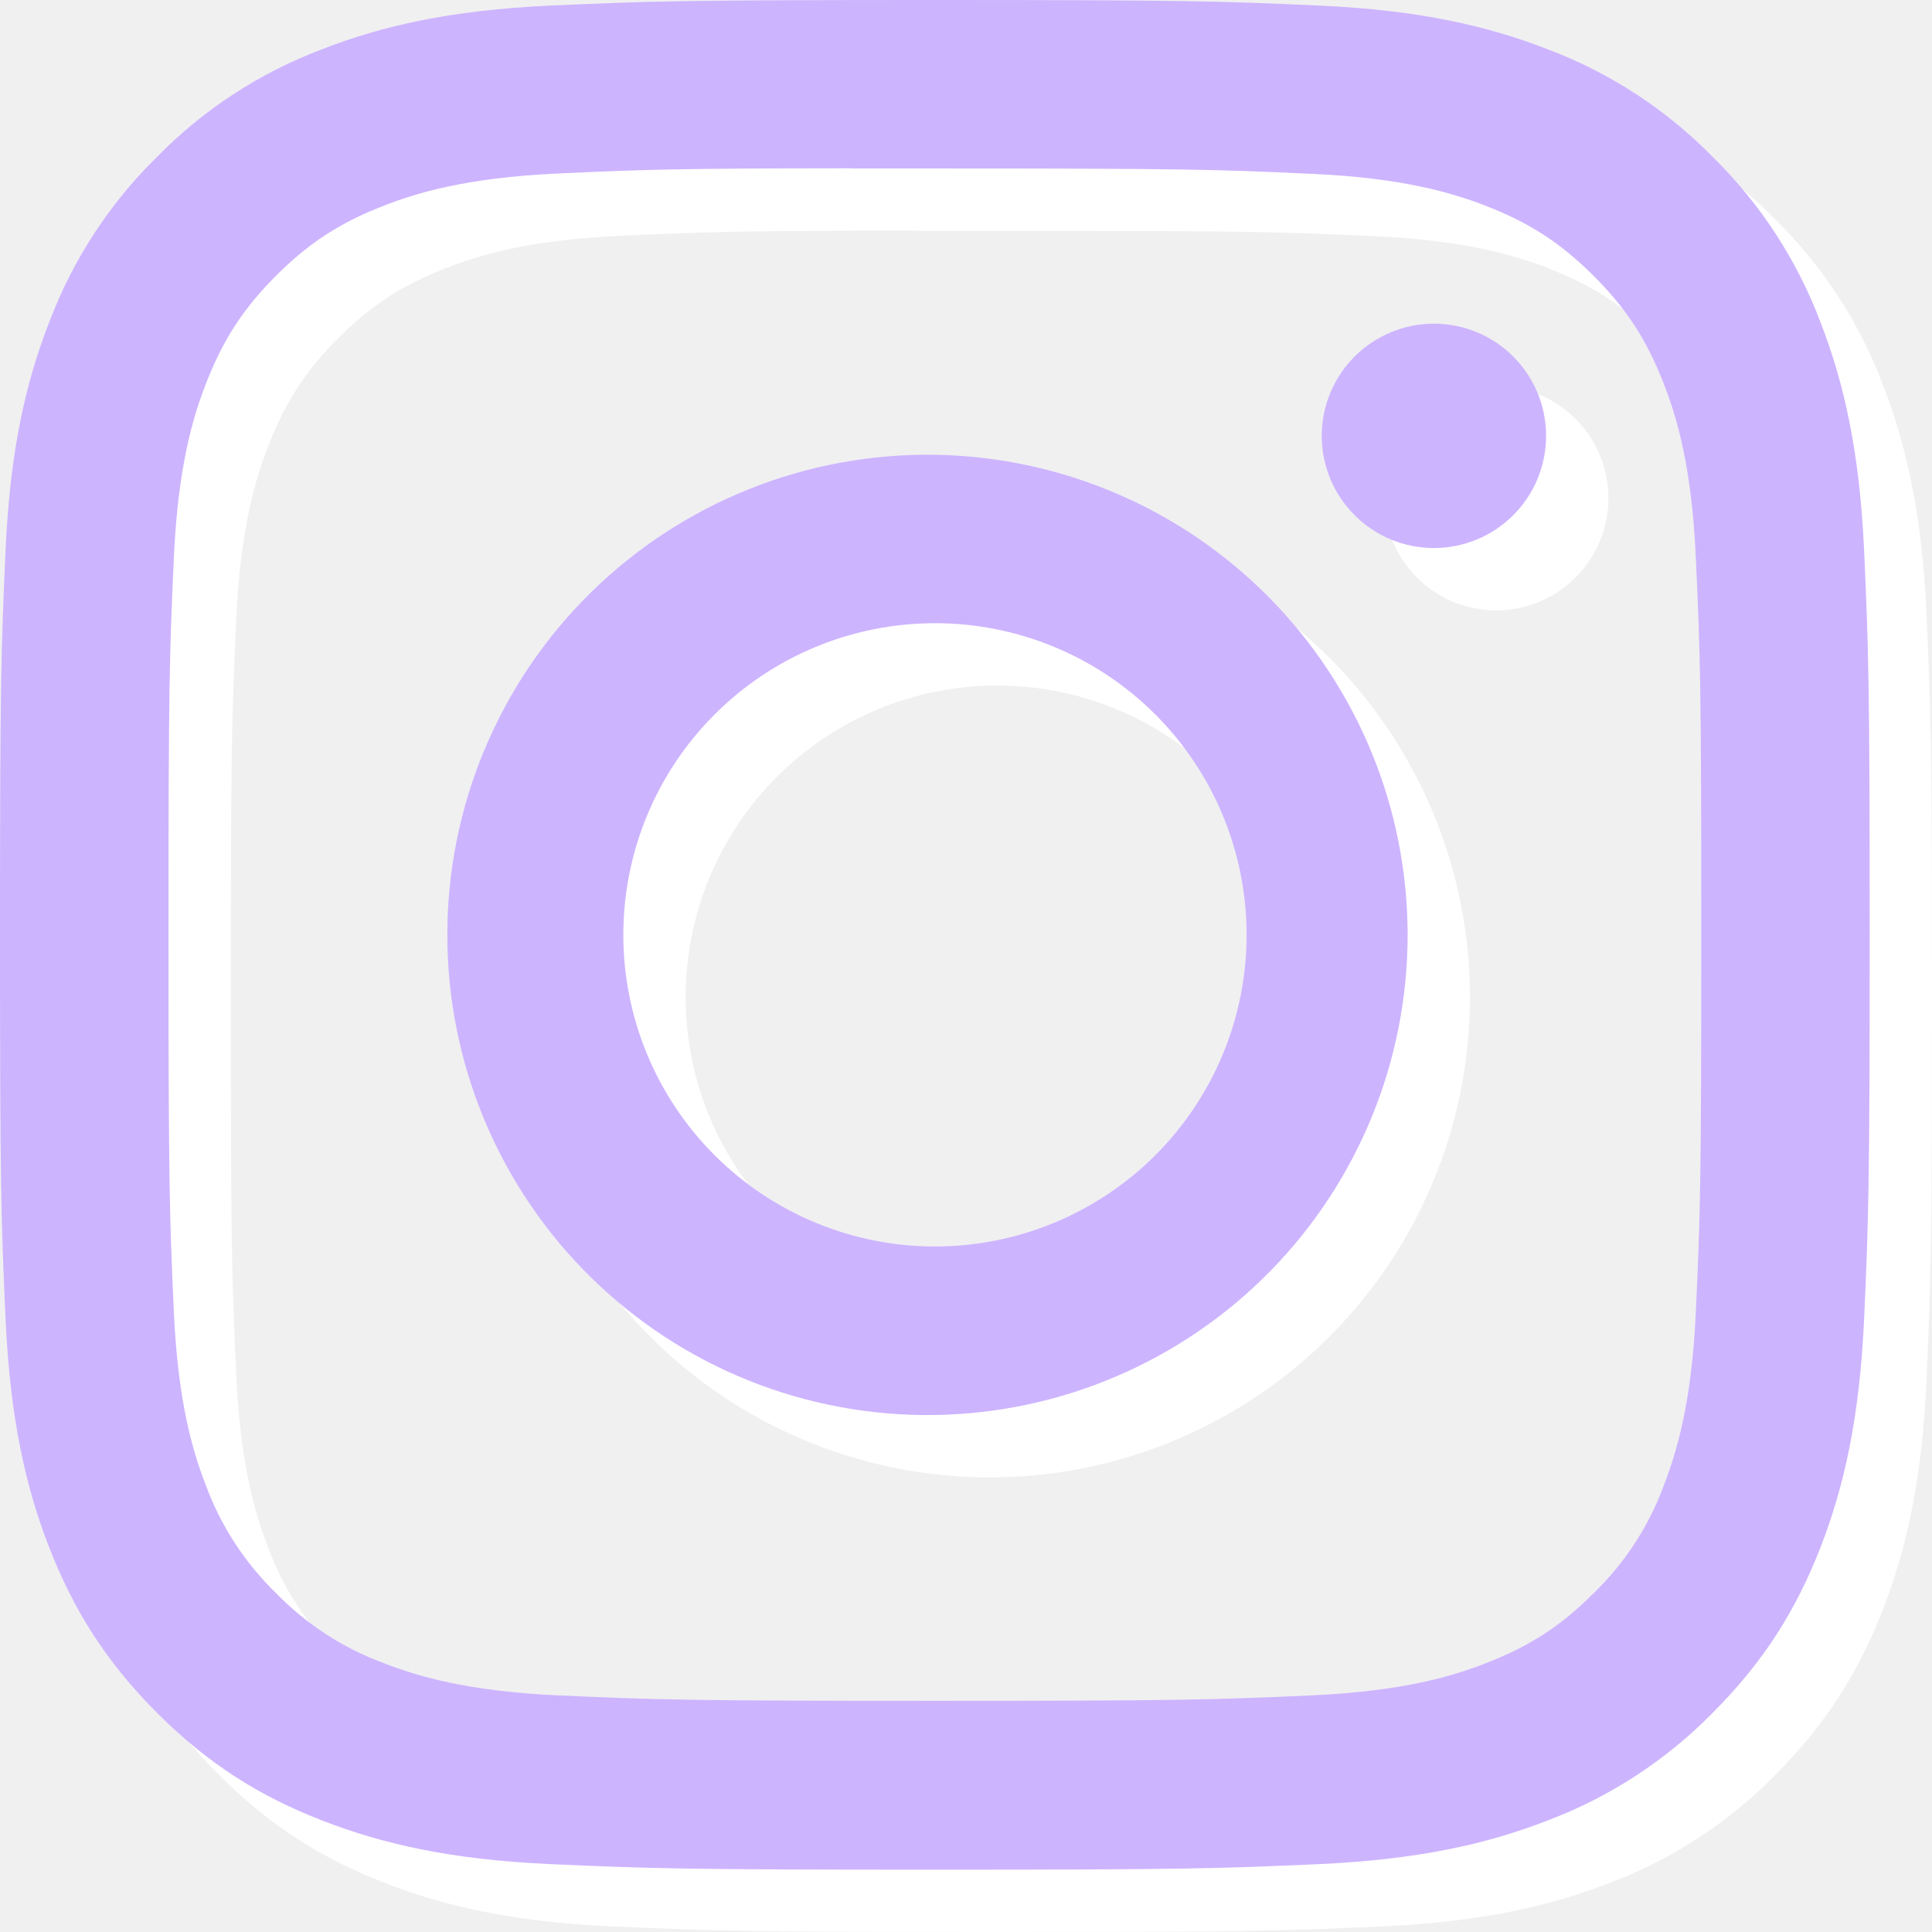
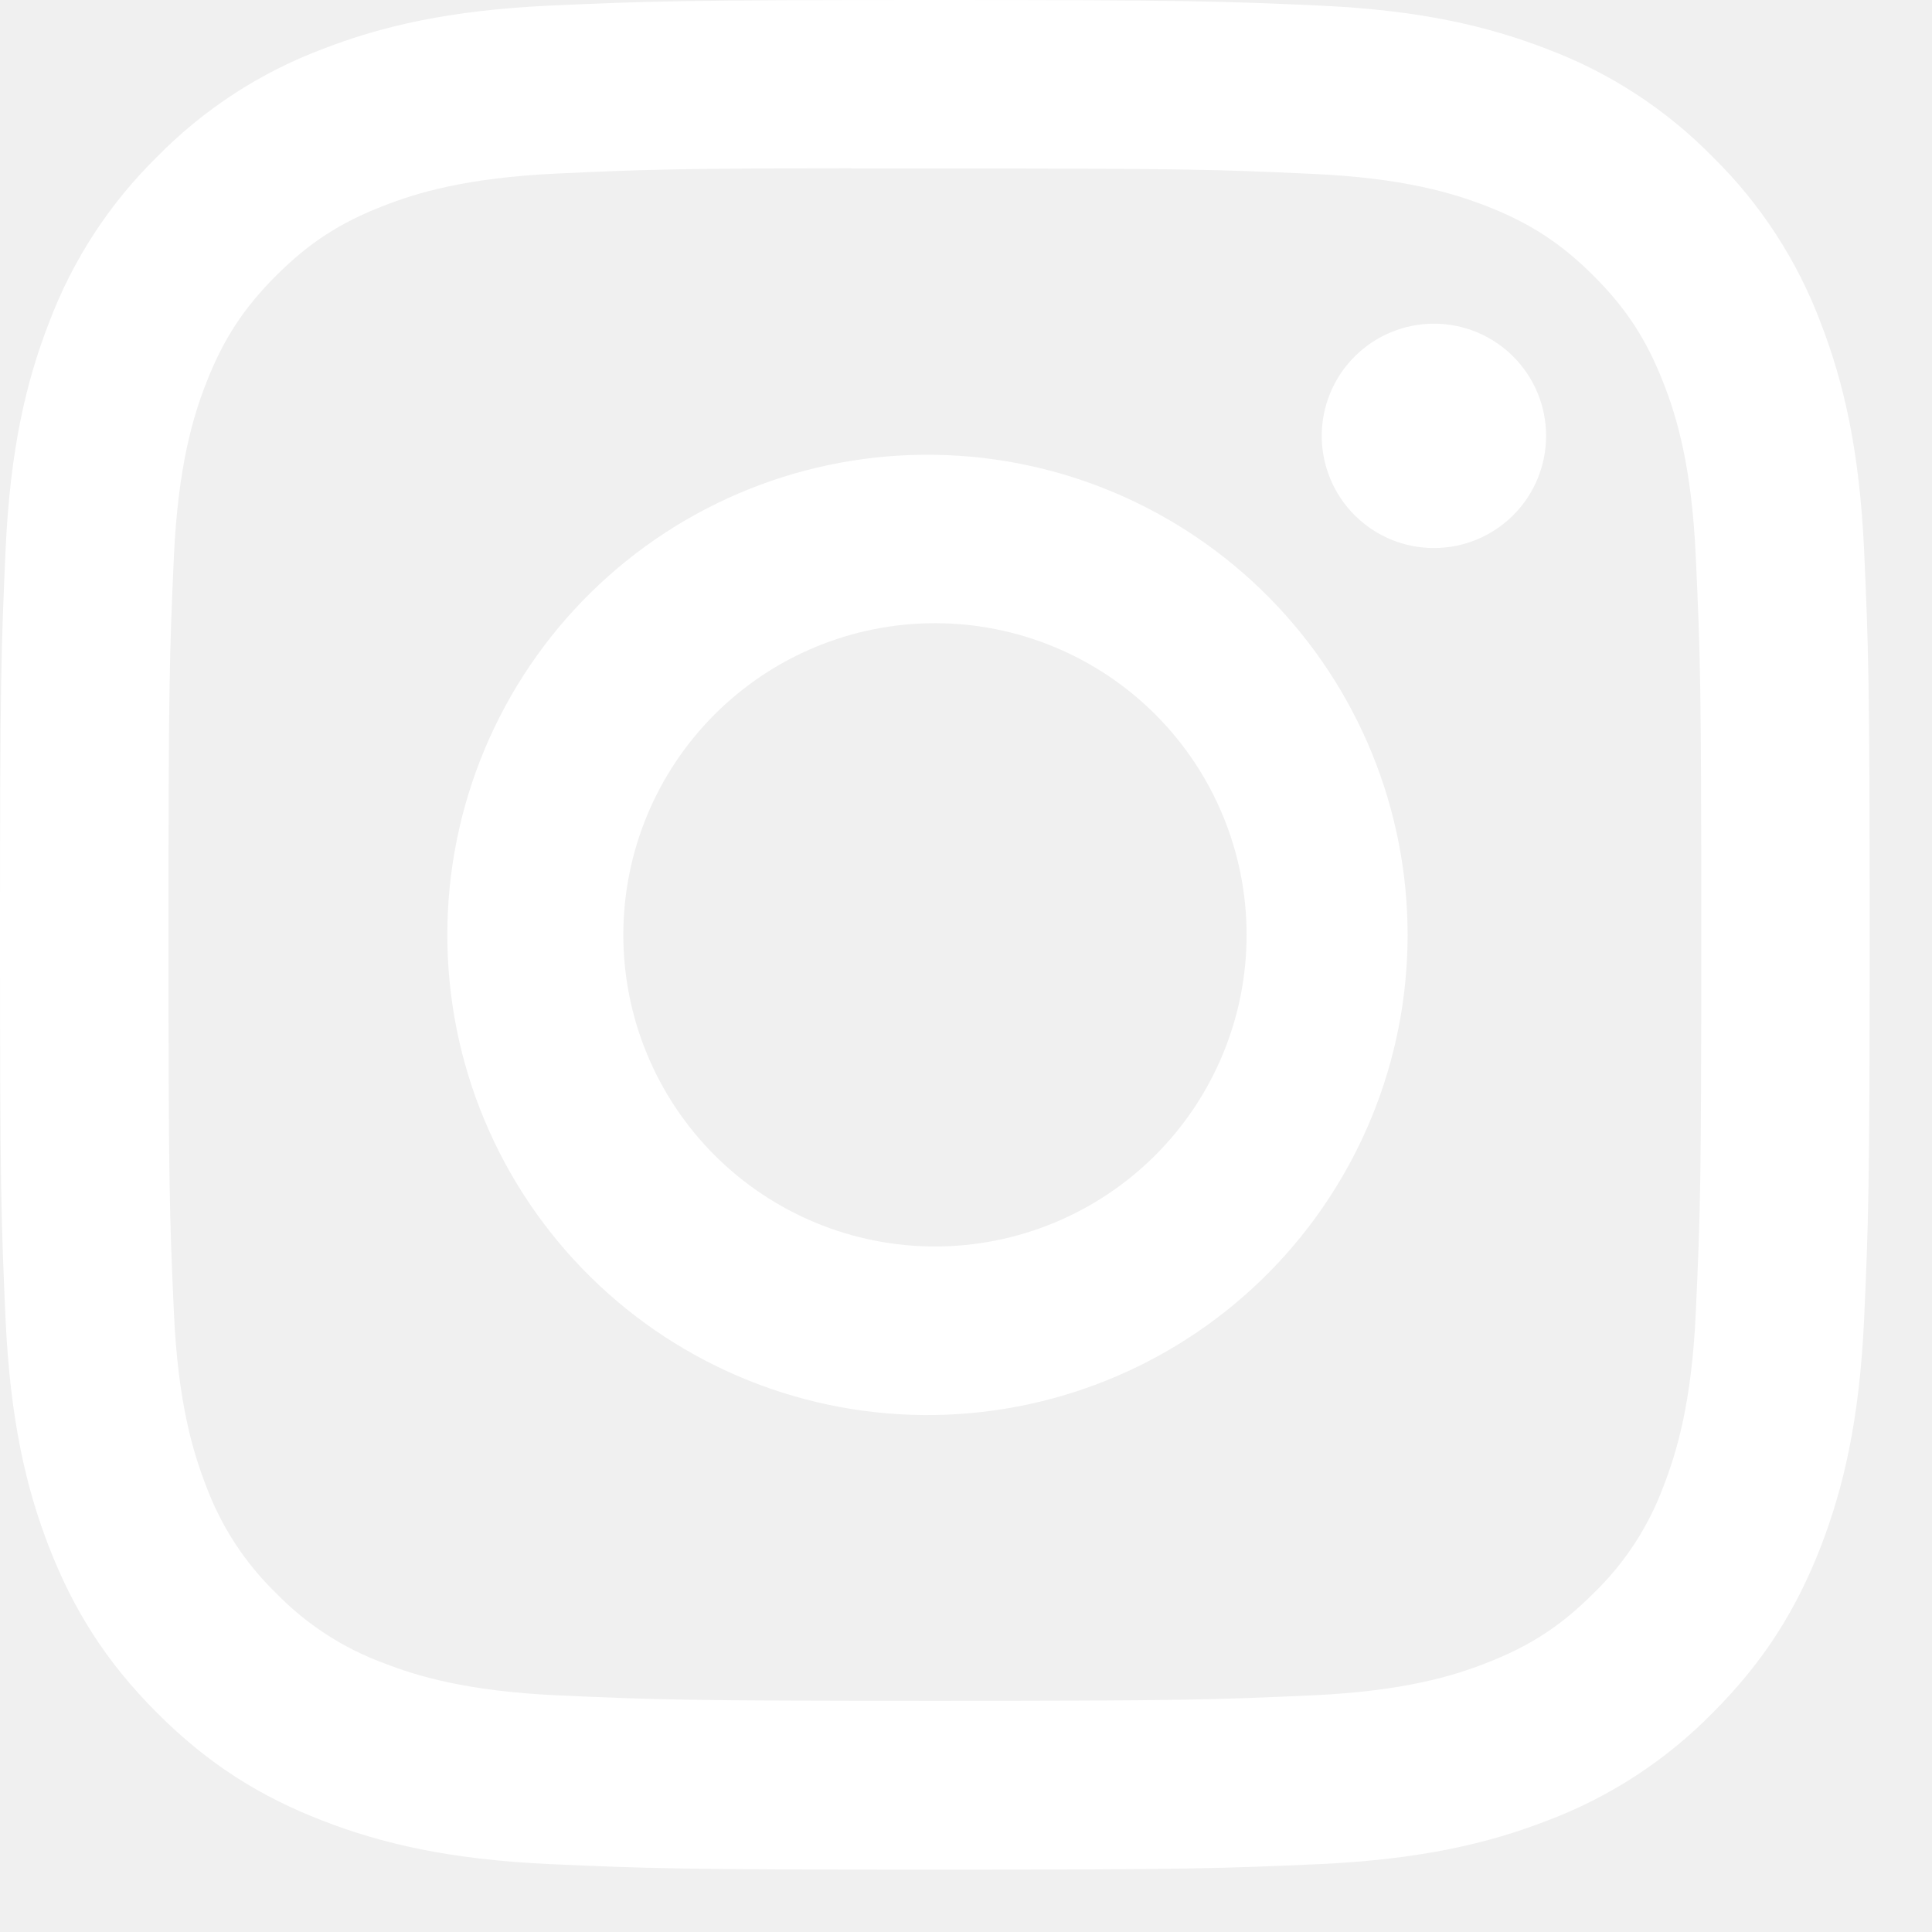
<svg xmlns="http://www.w3.org/2000/svg" width="20" height="20" viewBox="0 0 62 62" fill="none">
-   <path d="M32 2C23.859 2 22.835 2.038 19.636 2.18C16.438 2.33 14.259 2.833 12.35 3.575C10.348 4.328 8.534 5.509 7.036 7.036C5.51 8.535 4.329 10.348 3.575 12.35C2.833 14.255 2.326 16.438 2.18 19.625C2.038 22.831 2 23.851 2 32.004C2 40.149 2.038 41.169 2.18 44.367C2.33 47.562 2.833 49.741 3.575 51.65C4.344 53.623 5.367 55.295 7.036 56.964C8.701 58.633 10.374 59.66 12.346 60.425C14.259 61.167 16.434 61.674 19.629 61.82C22.831 61.962 23.851 62 32 62C40.149 62 41.165 61.962 44.367 61.82C47.559 61.67 49.745 61.167 51.654 60.425C53.655 59.672 55.467 58.49 56.964 56.964C58.633 55.295 59.656 53.623 60.425 51.65C61.164 49.741 61.67 47.562 61.82 44.367C61.962 41.169 62 40.149 62 32C62 23.851 61.962 22.831 61.82 19.629C61.67 16.438 61.164 14.255 60.425 12.35C59.671 10.348 58.49 8.535 56.964 7.036C55.466 5.509 53.653 4.327 51.65 3.575C49.737 2.833 47.555 2.326 44.364 2.18C41.161 2.038 40.145 2 31.992 2H32.004H32ZM29.311 7.407H32.004C40.014 7.407 40.962 7.434 44.124 7.58C47.049 7.711 48.639 8.203 49.696 8.611C51.095 9.155 52.096 9.807 53.146 10.857C54.196 11.908 54.845 12.905 55.389 14.307C55.801 15.361 56.289 16.951 56.42 19.876C56.566 23.038 56.596 23.986 56.596 31.992C56.596 39.999 56.566 40.951 56.42 44.112C56.289 47.038 55.797 48.624 55.389 49.681C54.908 50.984 54.14 52.162 53.142 53.127C52.093 54.178 51.095 54.826 49.693 55.37C48.642 55.782 47.053 56.27 44.124 56.405C40.962 56.547 40.014 56.581 32.004 56.581C23.994 56.581 23.041 56.547 19.88 56.405C16.955 56.27 15.369 55.782 14.311 55.37C13.008 54.89 11.829 54.123 10.861 53.127C9.863 52.16 9.094 50.981 8.611 49.678C8.203 48.624 7.711 47.034 7.58 44.109C7.438 40.947 7.407 39.999 7.407 31.985C7.407 23.975 7.438 23.03 7.58 19.869C7.715 16.944 8.203 15.354 8.615 14.296C9.159 12.898 9.811 11.896 10.861 10.846C11.911 9.796 12.909 9.148 14.311 8.604C15.369 8.191 16.955 7.704 19.88 7.569C22.648 7.441 23.72 7.404 29.311 7.4V7.407ZM48.016 12.387C47.544 12.387 47.075 12.481 46.639 12.662C46.202 12.842 45.805 13.108 45.471 13.442C45.136 13.776 44.871 14.173 44.69 14.61C44.509 15.047 44.416 15.515 44.416 15.988C44.416 16.46 44.509 16.928 44.69 17.365C44.871 17.802 45.136 18.199 45.471 18.533C45.805 18.867 46.202 19.133 46.639 19.314C47.075 19.494 47.544 19.587 48.016 19.587C48.971 19.587 49.887 19.208 50.562 18.533C51.237 17.858 51.616 16.942 51.616 15.988C51.616 15.033 51.237 14.117 50.562 13.442C49.887 12.767 48.971 12.387 48.016 12.387ZM32.004 16.595C29.96 16.563 27.931 16.938 26.034 17.698C24.137 18.458 22.409 19.588 20.953 21.022C19.497 22.455 18.34 24.165 17.551 26.05C16.761 27.935 16.355 29.958 16.355 32.002C16.355 34.046 16.761 36.069 17.551 37.954C18.34 39.839 19.497 41.548 20.953 42.982C22.409 44.416 24.137 45.546 26.034 46.306C27.931 47.066 29.96 47.441 32.004 47.409C36.048 47.346 39.906 45.695 42.744 42.812C45.581 39.93 47.172 36.047 47.172 32.002C47.172 27.957 45.581 24.074 42.744 21.192C39.906 18.309 36.048 16.658 32.004 16.595ZM32.004 21.999C34.656 21.999 37.2 23.052 39.076 24.928C40.951 26.804 42.005 29.348 42.005 32C42.005 34.653 40.951 37.196 39.076 39.072C37.2 40.947 34.656 42.001 32.004 42.001C29.351 42.001 26.807 40.947 24.932 39.072C23.056 37.196 22.003 34.653 22.003 32C22.003 29.348 23.056 26.804 24.932 24.928C26.807 23.052 29.351 21.999 32.004 21.999Z" fill="white" />
-   <path d="M30 0C21.859 0 20.835 0.037 17.636 0.18C14.438 0.33 12.259 0.833 10.35 1.575C8.348 2.328 6.534 3.509 5.036 5.036C3.51 6.535 2.329 8.348 1.575 10.35C0.833 12.255 0.326 14.438 0.18 17.625C0.037 20.831 0 21.851 0 30.004C0 38.149 0.037 39.169 0.18 42.367C0.33 45.562 0.833 47.741 1.575 49.65C2.344 51.623 3.368 53.295 5.036 54.964C6.701 56.633 8.374 57.66 10.346 58.425C12.259 59.167 14.434 59.674 17.629 59.82C20.831 59.962 21.851 60 30 60C38.149 60 39.165 59.962 42.367 59.82C45.559 59.67 47.745 59.167 49.654 58.425C51.655 57.672 53.467 56.49 54.964 54.964C56.633 53.295 57.656 51.623 58.425 49.65C59.164 47.741 59.67 45.562 59.82 42.367C59.962 39.169 60 38.149 60 30C60 21.851 59.962 20.831 59.82 17.629C59.67 14.438 59.164 12.255 58.425 10.35C57.671 8.348 56.49 6.535 54.964 5.036C53.466 3.509 51.653 2.327 49.65 1.575C47.737 0.833 45.555 0.326 42.364 0.18C39.161 0.037 38.145 0 29.992 0H30.004H30ZM27.311 5.407H30.004C38.014 5.407 38.962 5.434 42.124 5.58C45.049 5.711 46.639 6.202 47.696 6.611C49.095 7.155 50.096 7.808 51.146 8.857C52.196 9.908 52.845 10.905 53.389 12.307C53.801 13.361 54.289 14.951 54.42 17.876C54.566 21.038 54.596 21.986 54.596 29.992C54.596 37.999 54.566 38.951 54.42 42.112C54.289 45.038 53.797 46.624 53.389 47.681C52.908 48.984 52.14 50.162 51.142 51.127C50.093 52.178 49.095 52.826 47.693 53.37C46.642 53.782 45.053 54.27 42.124 54.405C38.962 54.547 38.014 54.581 30.004 54.581C21.994 54.581 21.041 54.547 17.88 54.405C14.955 54.27 13.369 53.782 12.311 53.37C11.008 52.89 9.829 52.123 8.861 51.127C7.863 50.16 7.094 48.981 6.611 47.678C6.202 46.624 5.711 45.034 5.58 42.109C5.438 38.947 5.407 37.999 5.407 29.985C5.407 21.975 5.438 21.03 5.58 17.869C5.715 14.944 6.202 13.354 6.615 12.296C7.159 10.898 7.811 9.896 8.861 8.846C9.911 7.796 10.909 7.147 12.311 6.604C13.369 6.191 14.955 5.704 17.88 5.569C20.648 5.441 21.72 5.404 27.311 5.4V5.407ZM46.016 10.387C45.544 10.387 45.075 10.481 44.639 10.662C44.202 10.842 43.805 11.108 43.471 11.442C43.136 11.776 42.871 12.173 42.69 12.61C42.509 13.047 42.416 13.515 42.416 13.988C42.416 14.46 42.509 14.928 42.69 15.365C42.871 15.802 43.136 16.199 43.471 16.533C43.805 16.867 44.202 17.133 44.639 17.314C45.075 17.494 45.544 17.587 46.016 17.587C46.971 17.587 47.887 17.208 48.562 16.533C49.237 15.858 49.616 14.942 49.616 13.988C49.616 13.033 49.237 12.117 48.562 11.442C47.887 10.767 46.971 10.387 46.016 10.387ZM30.004 14.595C27.96 14.563 25.931 14.938 24.034 15.698C22.137 16.458 20.409 17.588 18.953 19.022C17.497 20.455 16.34 22.165 15.551 24.05C14.761 25.935 14.355 27.958 14.355 30.002C14.355 32.046 14.761 34.069 15.551 35.954C16.34 37.839 17.497 39.548 18.953 40.982C20.409 42.416 22.137 43.546 24.034 44.306C25.931 45.066 27.96 45.441 30.004 45.409C34.048 45.346 37.906 43.695 40.744 40.812C43.581 37.93 45.172 34.047 45.172 30.002C45.172 25.957 43.581 22.074 40.744 19.192C37.906 16.309 34.048 14.658 30.004 14.595ZM30.004 19.999C32.656 19.999 35.2 21.052 37.076 22.928C38.951 24.804 40.005 27.348 40.005 30C40.005 32.653 38.951 35.196 37.076 37.072C35.2 38.947 32.656 40.001 30.004 40.001C27.351 40.001 24.807 38.947 22.932 37.072C21.056 35.196 20.003 32.653 20.003 30C20.003 27.348 21.056 24.804 22.932 22.928C24.807 21.052 27.351 19.999 30.004 19.999Z" fill="#CDB4FF" />
+   <path d="M32 2C23.859 2 22.835 2.038 19.636 2.18C16.438 2.33 14.259 2.833 12.35 3.575C10.348 4.328 8.534 5.509 7.036 7.036C5.51 8.535 4.329 10.348 3.575 12.35C2.833 14.255 2.326 16.438 2.18 19.625C2.038 22.831 2 23.851 2 32.004C2 40.149 2.038 41.169 2.18 44.367C2.33 47.562 2.833 49.741 3.575 51.65C4.344 53.623 5.367 55.295 7.036 56.964C8.701 58.633 10.374 59.66 12.346 60.425C14.259 61.167 16.434 61.674 19.629 61.82C22.831 61.962 23.851 62 32 62C40.149 62 41.165 61.962 44.367 61.82C47.559 61.67 49.745 61.167 51.654 60.425C53.655 59.672 55.467 58.49 56.964 56.964C58.633 55.295 59.656 53.623 60.425 51.65C61.164 49.741 61.67 47.562 61.82 44.367C61.962 41.169 62 40.149 62 32C62 23.851 61.962 22.831 61.82 19.629C61.67 16.438 61.164 14.255 60.425 12.35C59.671 10.348 58.49 8.535 56.964 7.036C55.466 5.509 53.653 4.327 51.65 3.575C49.737 2.833 47.555 2.326 44.364 2.18C41.161 2.038 40.145 2 31.992 2H32.004H32ZM29.311 7.407H32.004C40.014 7.407 40.962 7.434 44.124 7.58C47.049 7.711 48.639 8.203 49.696 8.611C51.095 9.155 52.096 9.807 53.146 10.857C54.196 11.908 54.845 12.905 55.389 14.307C55.801 15.361 56.289 16.951 56.42 19.876C56.566 23.038 56.596 23.986 56.596 31.992C56.596 39.999 56.566 40.951 56.42 44.112C56.289 47.038 55.797 48.624 55.389 49.681C54.908 50.984 54.14 52.162 53.142 53.127C52.093 54.178 51.095 54.826 49.693 55.37C48.642 55.782 47.053 56.27 44.124 56.405C40.962 56.547 40.014 56.581 32.004 56.581C23.994 56.581 23.041 56.547 19.88 56.405C16.955 56.27 15.369 55.782 14.311 55.37C13.008 54.89 11.829 54.123 10.861 53.127C9.863 52.16 9.094 50.981 8.611 49.678C8.203 48.624 7.711 47.034 7.58 44.109C7.438 40.947 7.407 39.999 7.407 31.985C7.407 23.975 7.438 23.03 7.58 19.869C7.715 16.944 8.203 15.354 8.615 14.296C9.159 12.898 9.811 11.896 10.861 10.846C11.911 9.796 12.909 9.148 14.311 8.604C15.369 8.191 16.955 7.704 19.88 7.569C22.648 7.441 23.72 7.404 29.311 7.4V7.407ZM48.016 12.387C47.544 12.387 47.075 12.481 46.639 12.662C46.202 12.842 45.805 13.108 45.471 13.442C45.136 13.776 44.871 14.173 44.69 14.61C44.509 15.047 44.416 15.515 44.416 15.988C44.416 16.46 44.509 16.928 44.69 17.365C44.871 17.802 45.136 18.199 45.471 18.533C45.805 18.867 46.202 19.133 46.639 19.314C47.075 19.494 47.544 19.587 48.016 19.587C48.971 19.587 49.887 19.208 50.562 18.533C51.237 17.858 51.616 16.942 51.616 15.988C51.616 15.033 51.237 14.117 50.562 13.442C49.887 12.767 48.971 12.387 48.016 12.387ZM32.004 16.595C29.96 16.563 27.931 16.938 26.034 17.698C24.137 18.458 22.409 19.588 20.953 21.022C19.497 22.455 18.34 24.165 17.551 26.05C16.761 27.935 16.355 29.958 16.355 32.002C16.355 34.046 16.761 36.069 17.551 37.954C18.34 39.839 19.497 41.548 20.953 42.982C22.409 44.416 24.137 45.546 26.034 46.306C27.931 47.066 29.96 47.441 32.004 47.409C36.048 47.346 39.906 45.695 42.744 42.812C45.581 39.93 47.172 36.047 47.172 32.002C47.172 27.957 45.581 24.074 42.744 21.192C39.906 18.309 36.048 16.658 32.004 16.595ZM32.004 21.999C34.656 21.999 37.2 23.052 39.076 24.928C40.951 26.804 42.005 29.348 42.005 32C42.005 34.653 40.951 37.196 39.076 39.072C37.2 40.947 34.656 42.001 32.004 42.001C29.351 42.001 26.807 40.947 24.932 39.072C23.056 37.196 22.003 34.653 22.003 32C22.003 29.348 23.056 26.804 24.932 24.928C26.807 23.052 29.351 21.999 32.004 21.999Z" fill="CDB4FF" />
+   <path d="M30 0C21.859 0 20.835 0.037 17.636 0.18C14.438 0.33 12.259 0.833 10.35 1.575C8.348 2.328 6.534 3.509 5.036 5.036C3.51 6.535 2.329 8.348 1.575 10.35C0.833 12.255 0.326 14.438 0.18 17.625C0.037 20.831 0 21.851 0 30.004C0 38.149 0.037 39.169 0.18 42.367C0.33 45.562 0.833 47.741 1.575 49.65C2.344 51.623 3.368 53.295 5.036 54.964C6.701 56.633 8.374 57.66 10.346 58.425C12.259 59.167 14.434 59.674 17.629 59.82C20.831 59.962 21.851 60 30 60C38.149 60 39.165 59.962 42.367 59.82C45.559 59.67 47.745 59.167 49.654 58.425C51.655 57.672 53.467 56.49 54.964 54.964C56.633 53.295 57.656 51.623 58.425 49.65C59.164 47.741 59.67 45.562 59.82 42.367C59.962 39.169 60 38.149 60 30C60 21.851 59.962 20.831 59.82 17.629C59.67 14.438 59.164 12.255 58.425 10.35C57.671 8.348 56.49 6.535 54.964 5.036C53.466 3.509 51.653 2.327 49.65 1.575C47.737 0.833 45.555 0.326 42.364 0.18C39.161 0.037 38.145 0 29.992 0H30.004H30ZM27.311 5.407H30.004C38.014 5.407 38.962 5.434 42.124 5.58C45.049 5.711 46.639 6.202 47.696 6.611C49.095 7.155 50.096 7.808 51.146 8.857C52.196 9.908 52.845 10.905 53.389 12.307C53.801 13.361 54.289 14.951 54.42 17.876C54.566 21.038 54.596 21.986 54.596 29.992C54.596 37.999 54.566 38.951 54.42 42.112C54.289 45.038 53.797 46.624 53.389 47.681C52.908 48.984 52.14 50.162 51.142 51.127C50.093 52.178 49.095 52.826 47.693 53.37C46.642 53.782 45.053 54.27 42.124 54.405C38.962 54.547 38.014 54.581 30.004 54.581C21.994 54.581 21.041 54.547 17.88 54.405C14.955 54.27 13.369 53.782 12.311 53.37C11.008 52.89 9.829 52.123 8.861 51.127C7.863 50.16 7.094 48.981 6.611 47.678C6.202 46.624 5.711 45.034 5.58 42.109C5.438 38.947 5.407 37.999 5.407 29.985C5.407 21.975 5.438 21.03 5.58 17.869C5.715 14.944 6.202 13.354 6.615 12.296C7.159 10.898 7.811 9.896 8.861 8.846C9.911 7.796 10.909 7.147 12.311 6.604C13.369 6.191 14.955 5.704 17.88 5.569C20.648 5.441 21.72 5.404 27.311 5.4V5.407ZM46.016 10.387C45.544 10.387 45.075 10.481 44.639 10.662C44.202 10.842 43.805 11.108 43.471 11.442C43.136 11.776 42.871 12.173 42.69 12.61C42.509 13.047 42.416 13.515 42.416 13.988C42.416 14.46 42.509 14.928 42.69 15.365C42.871 15.802 43.136 16.199 43.471 16.533C43.805 16.867 44.202 17.133 44.639 17.314C45.075 17.494 45.544 17.587 46.016 17.587C46.971 17.587 47.887 17.208 48.562 16.533C49.237 15.858 49.616 14.942 49.616 13.988C49.616 13.033 49.237 12.117 48.562 11.442C47.887 10.767 46.971 10.387 46.016 10.387ZM30.004 14.595C27.96 14.563 25.931 14.938 24.034 15.698C22.137 16.458 20.409 17.588 18.953 19.022C17.497 20.455 16.34 22.165 15.551 24.05C14.761 25.935 14.355 27.958 14.355 30.002C14.355 32.046 14.761 34.069 15.551 35.954C16.34 37.839 17.497 39.548 18.953 40.982C20.409 42.416 22.137 43.546 24.034 44.306C25.931 45.066 27.96 45.441 30.004 45.409C34.048 45.346 37.906 43.695 40.744 40.812C43.581 37.93 45.172 34.047 45.172 30.002C45.172 25.957 43.581 22.074 40.744 19.192C37.906 16.309 34.048 14.658 30.004 14.595ZM30.004 19.999C32.656 19.999 35.2 21.052 37.076 22.928C38.951 24.804 40.005 27.348 40.005 30C40.005 32.653 38.951 35.196 37.076 37.072C35.2 38.947 32.656 40.001 30.004 40.001C27.351 40.001 24.807 38.947 22.932 37.072C21.056 35.196 20.003 32.653 20.003 30C20.003 27.348 21.056 24.804 22.932 22.928C24.807 21.052 27.351 19.999 30.004 19.999Z" fill="#FFFFFF" />
</svg>
